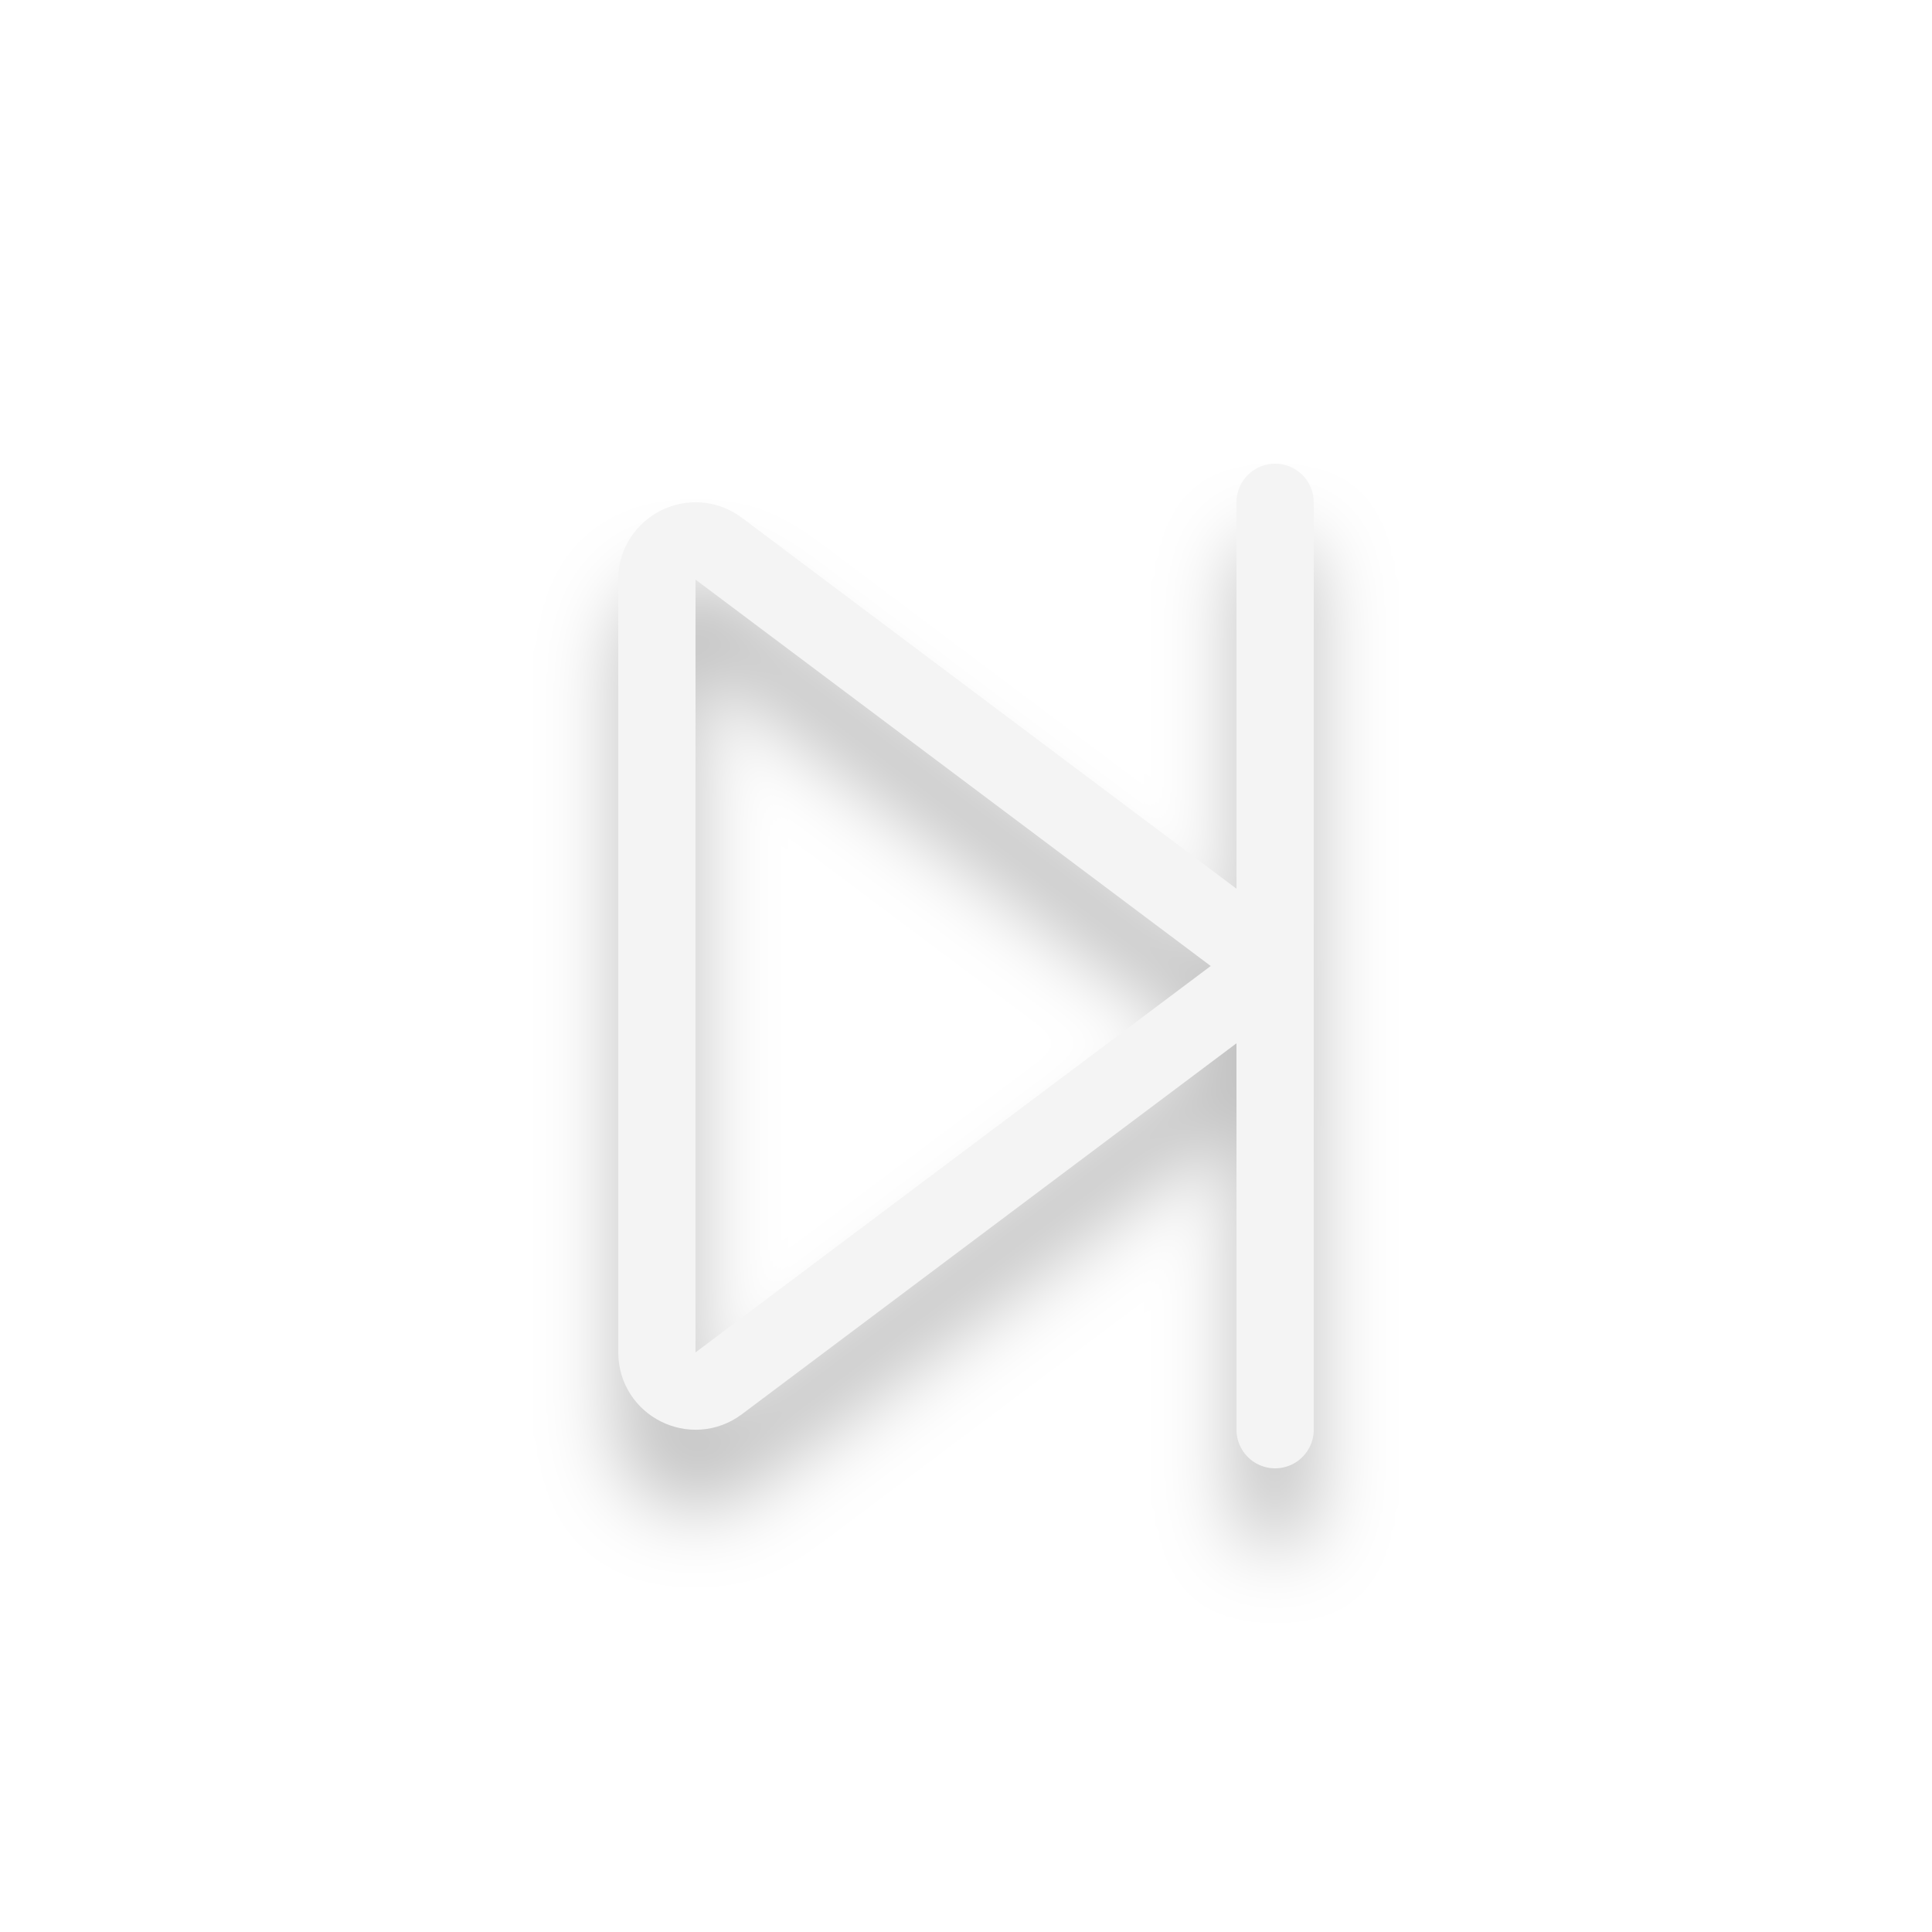
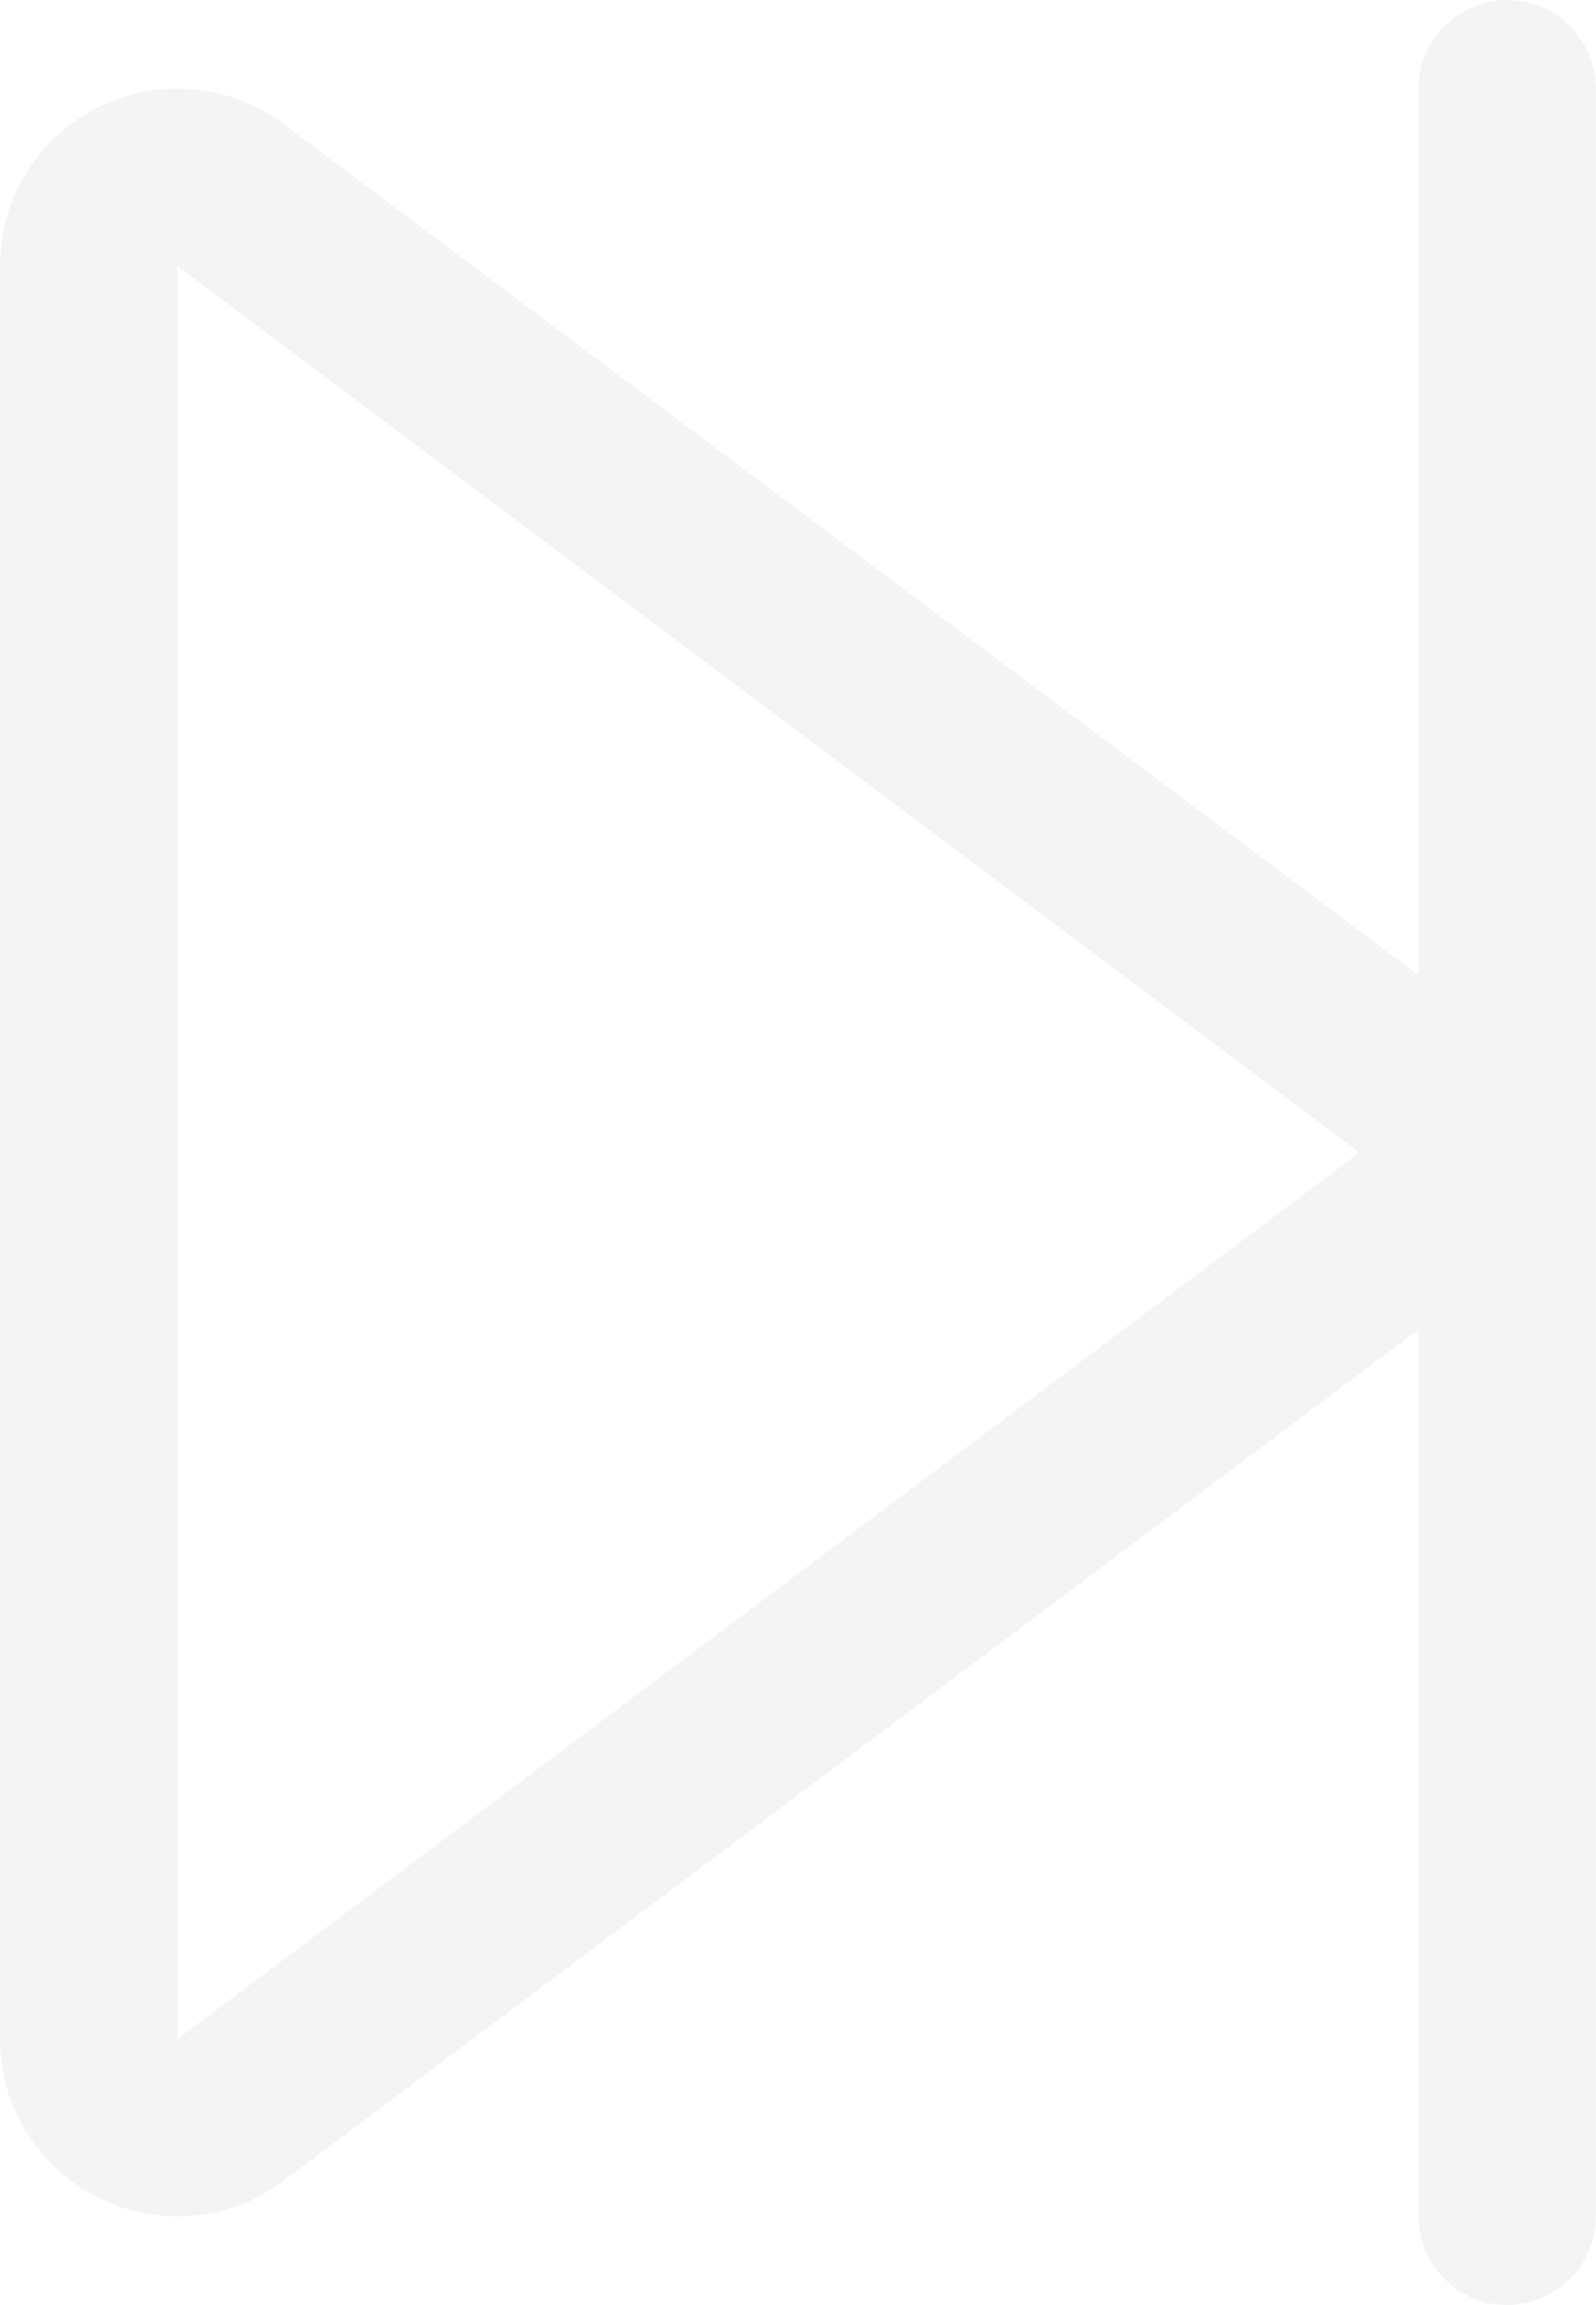
- <svg xmlns="http://www.w3.org/2000/svg" width="100" height="100" viewBox="0 0 100 100" fill="none">
-   <g filter="url(#filter0_d)">
-     <path d="M63.867 48.4C64.933 49.2 64.933 50.8 63.867 51.6L37.2 71.6C35.882 72.589 34 71.648 34 70L34 30C34 28.352 35.882 27.411 37.2 28.4L63.867 48.4Z" stroke="#F4F4F4" stroke-width="4" stroke-linecap="square" stroke-linejoin="round" />
-     <path d="M66 26L66 74" stroke="#F4F4F4" stroke-width="4" stroke-linecap="round" stroke-linejoin="round" />
-   </g>
-   <defs>
-     <filter id="filter0_d" x="-4" y="0" width="108" height="108" filterUnits="userSpaceOnUse" color-interpolation-filters="sRGB">
-       <feFlood flood-opacity="0" result="BackgroundImageFix" />
-       <feColorMatrix in="SourceAlpha" type="matrix" values="0 0 0 0 0 0 0 0 0 0 0 0 0 0 0 0 0 0 127 0" />
-       <feOffset dy="4" />
-       <feGaussianBlur stdDeviation="2" />
-       <feColorMatrix type="matrix" values="0 0 0 0 0 0 0 0 0 0 0 0 0 0 0 0 0 0 0.25 0" />
-       <feBlend mode="normal" in2="BackgroundImageFix" result="effect1_dropShadow" />
-       <feBlend mode="normal" in="SourceGraphic" in2="effect1_dropShadow" result="shape" />
-     </filter>
-   </defs>
+ <svg xmlns="http://www.w3.org/2000/svg" width="36" height="52" viewBox="0 0 36 52" fill="none">
+   <path d="M31.867 24.4C32.933 25.2 32.933 26.8 31.867 27.6L5.2 47.6C3.882 48.589 2 47.648 2 46L2 6C2 4.352 3.882 3.411 5.2 4.4L31.867 24.4Z" stroke="#F4F4F4" stroke-width="4" stroke-linecap="square" stroke-linejoin="round" />
+   <path d="M34 2L34 50" stroke="#F4F4F4" stroke-width="4" stroke-linecap="round" stroke-linejoin="round" />
</svg>
